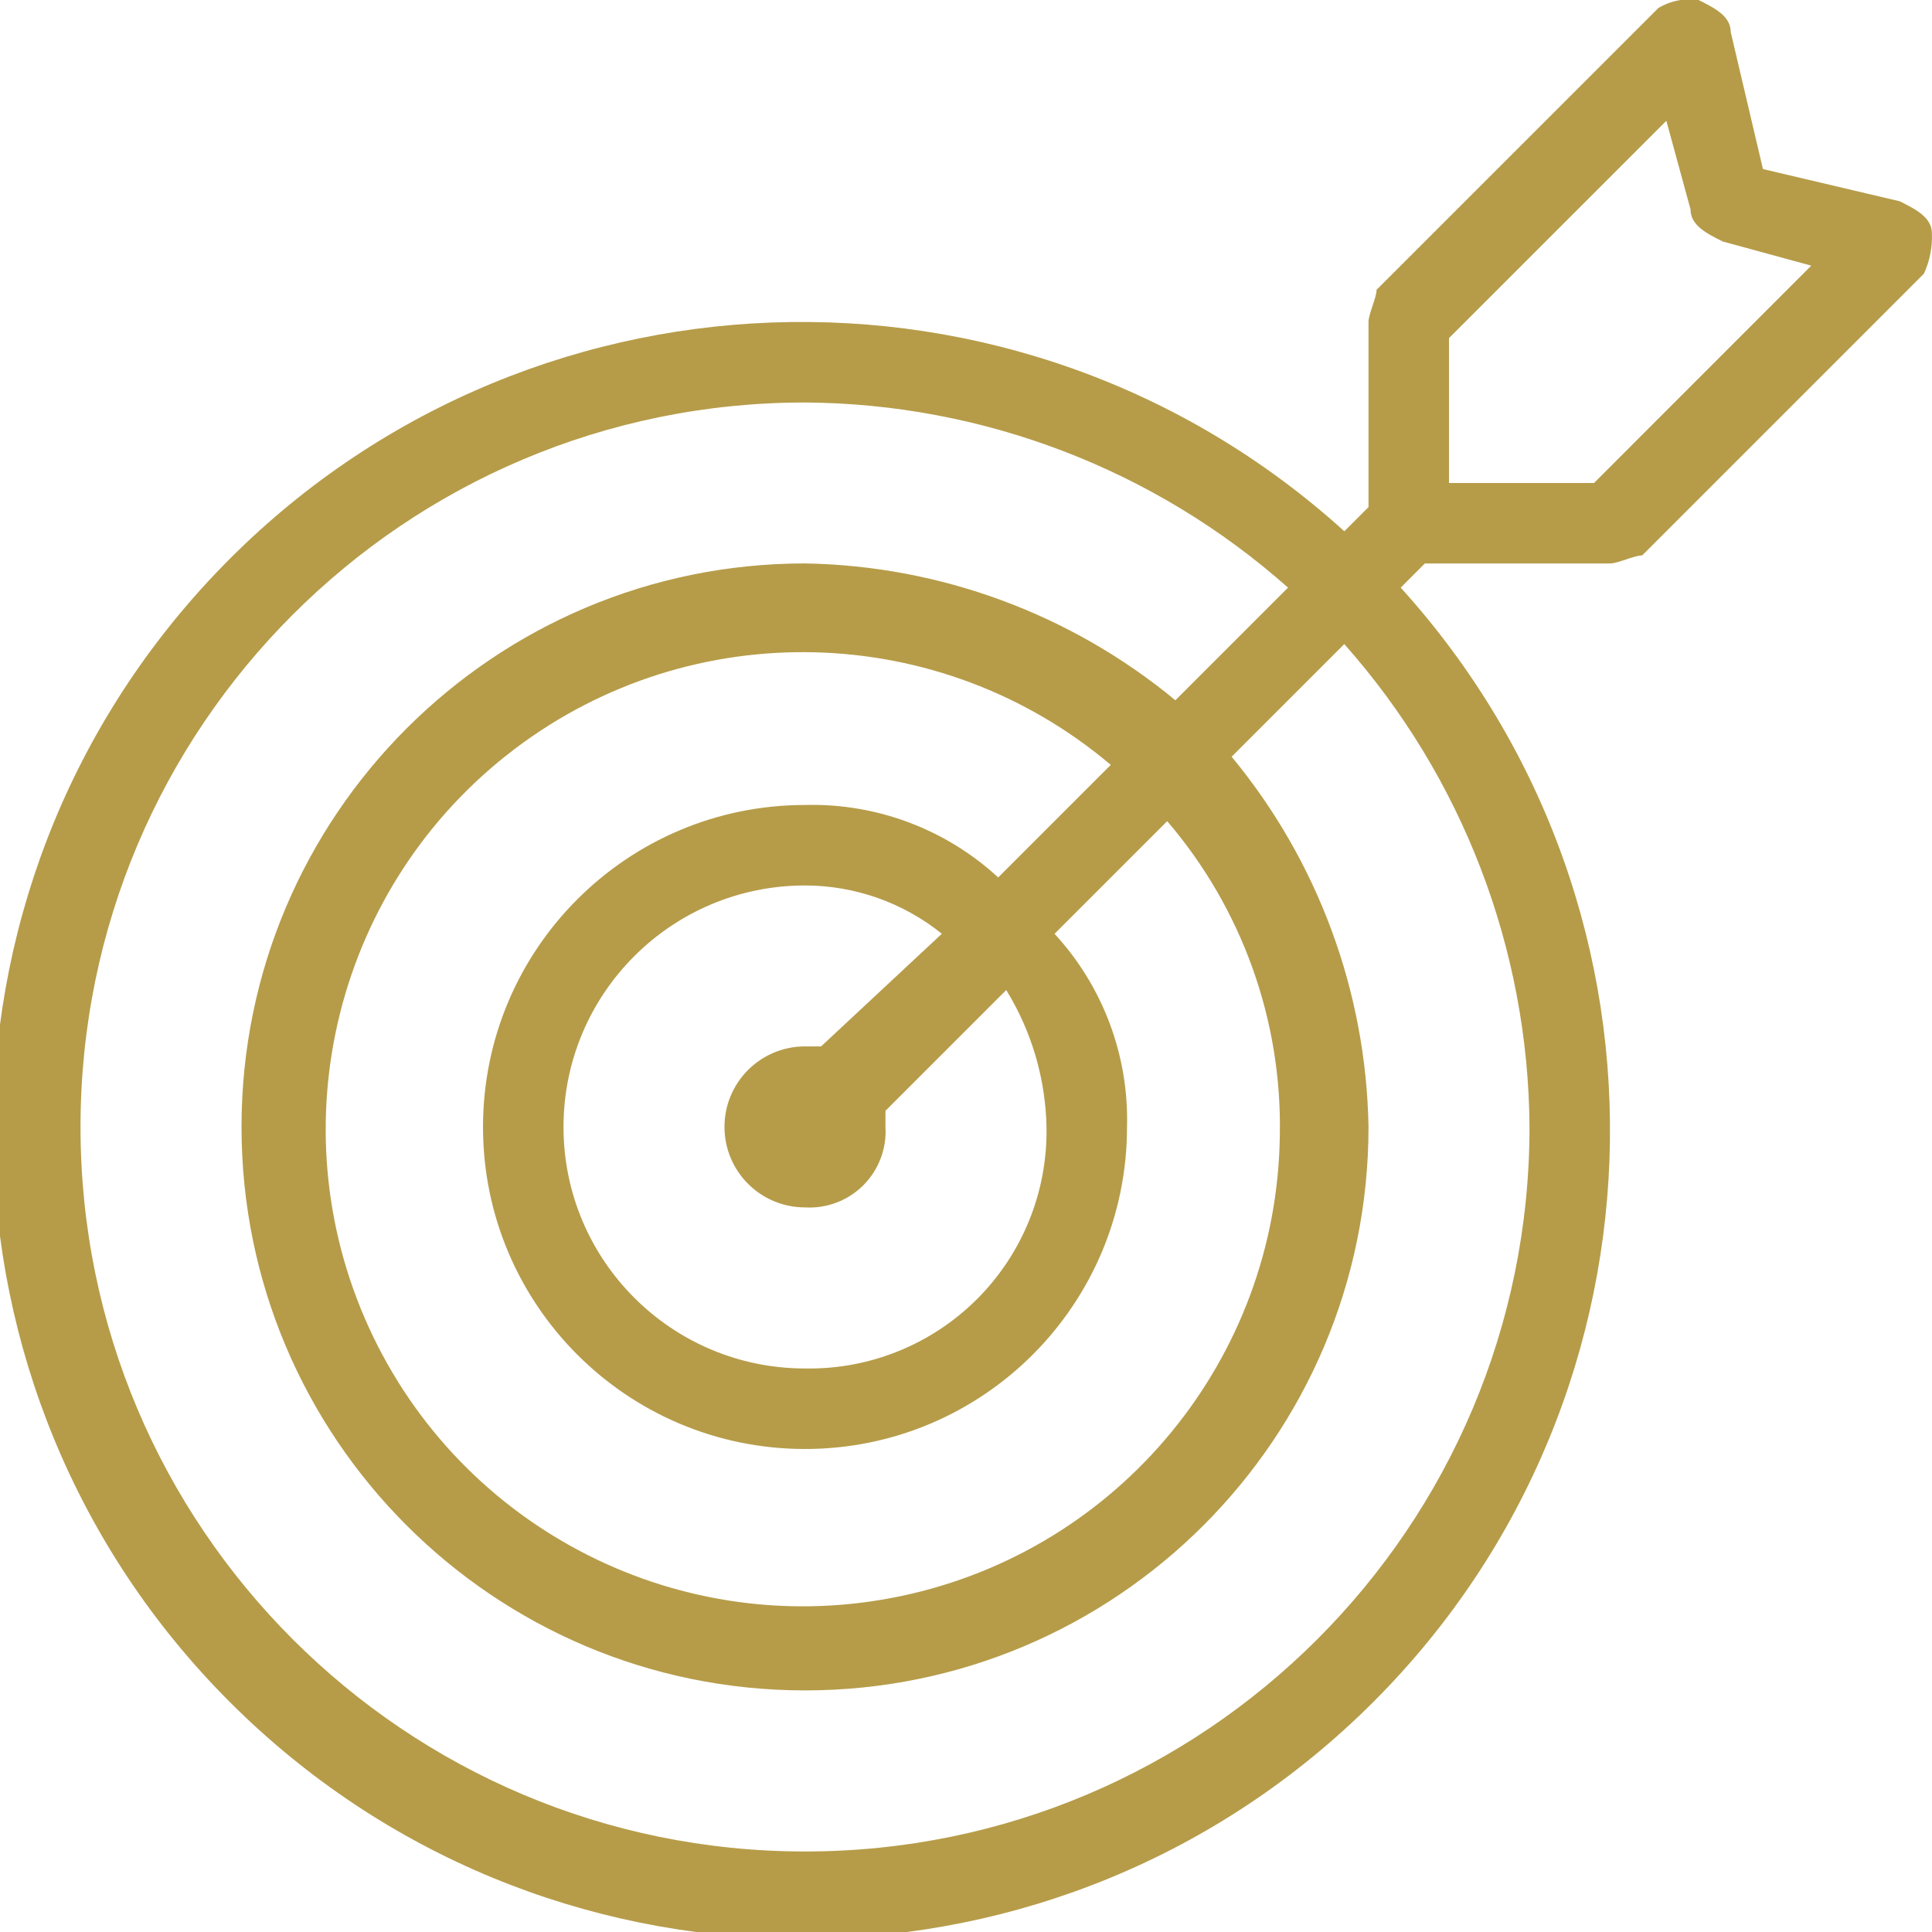
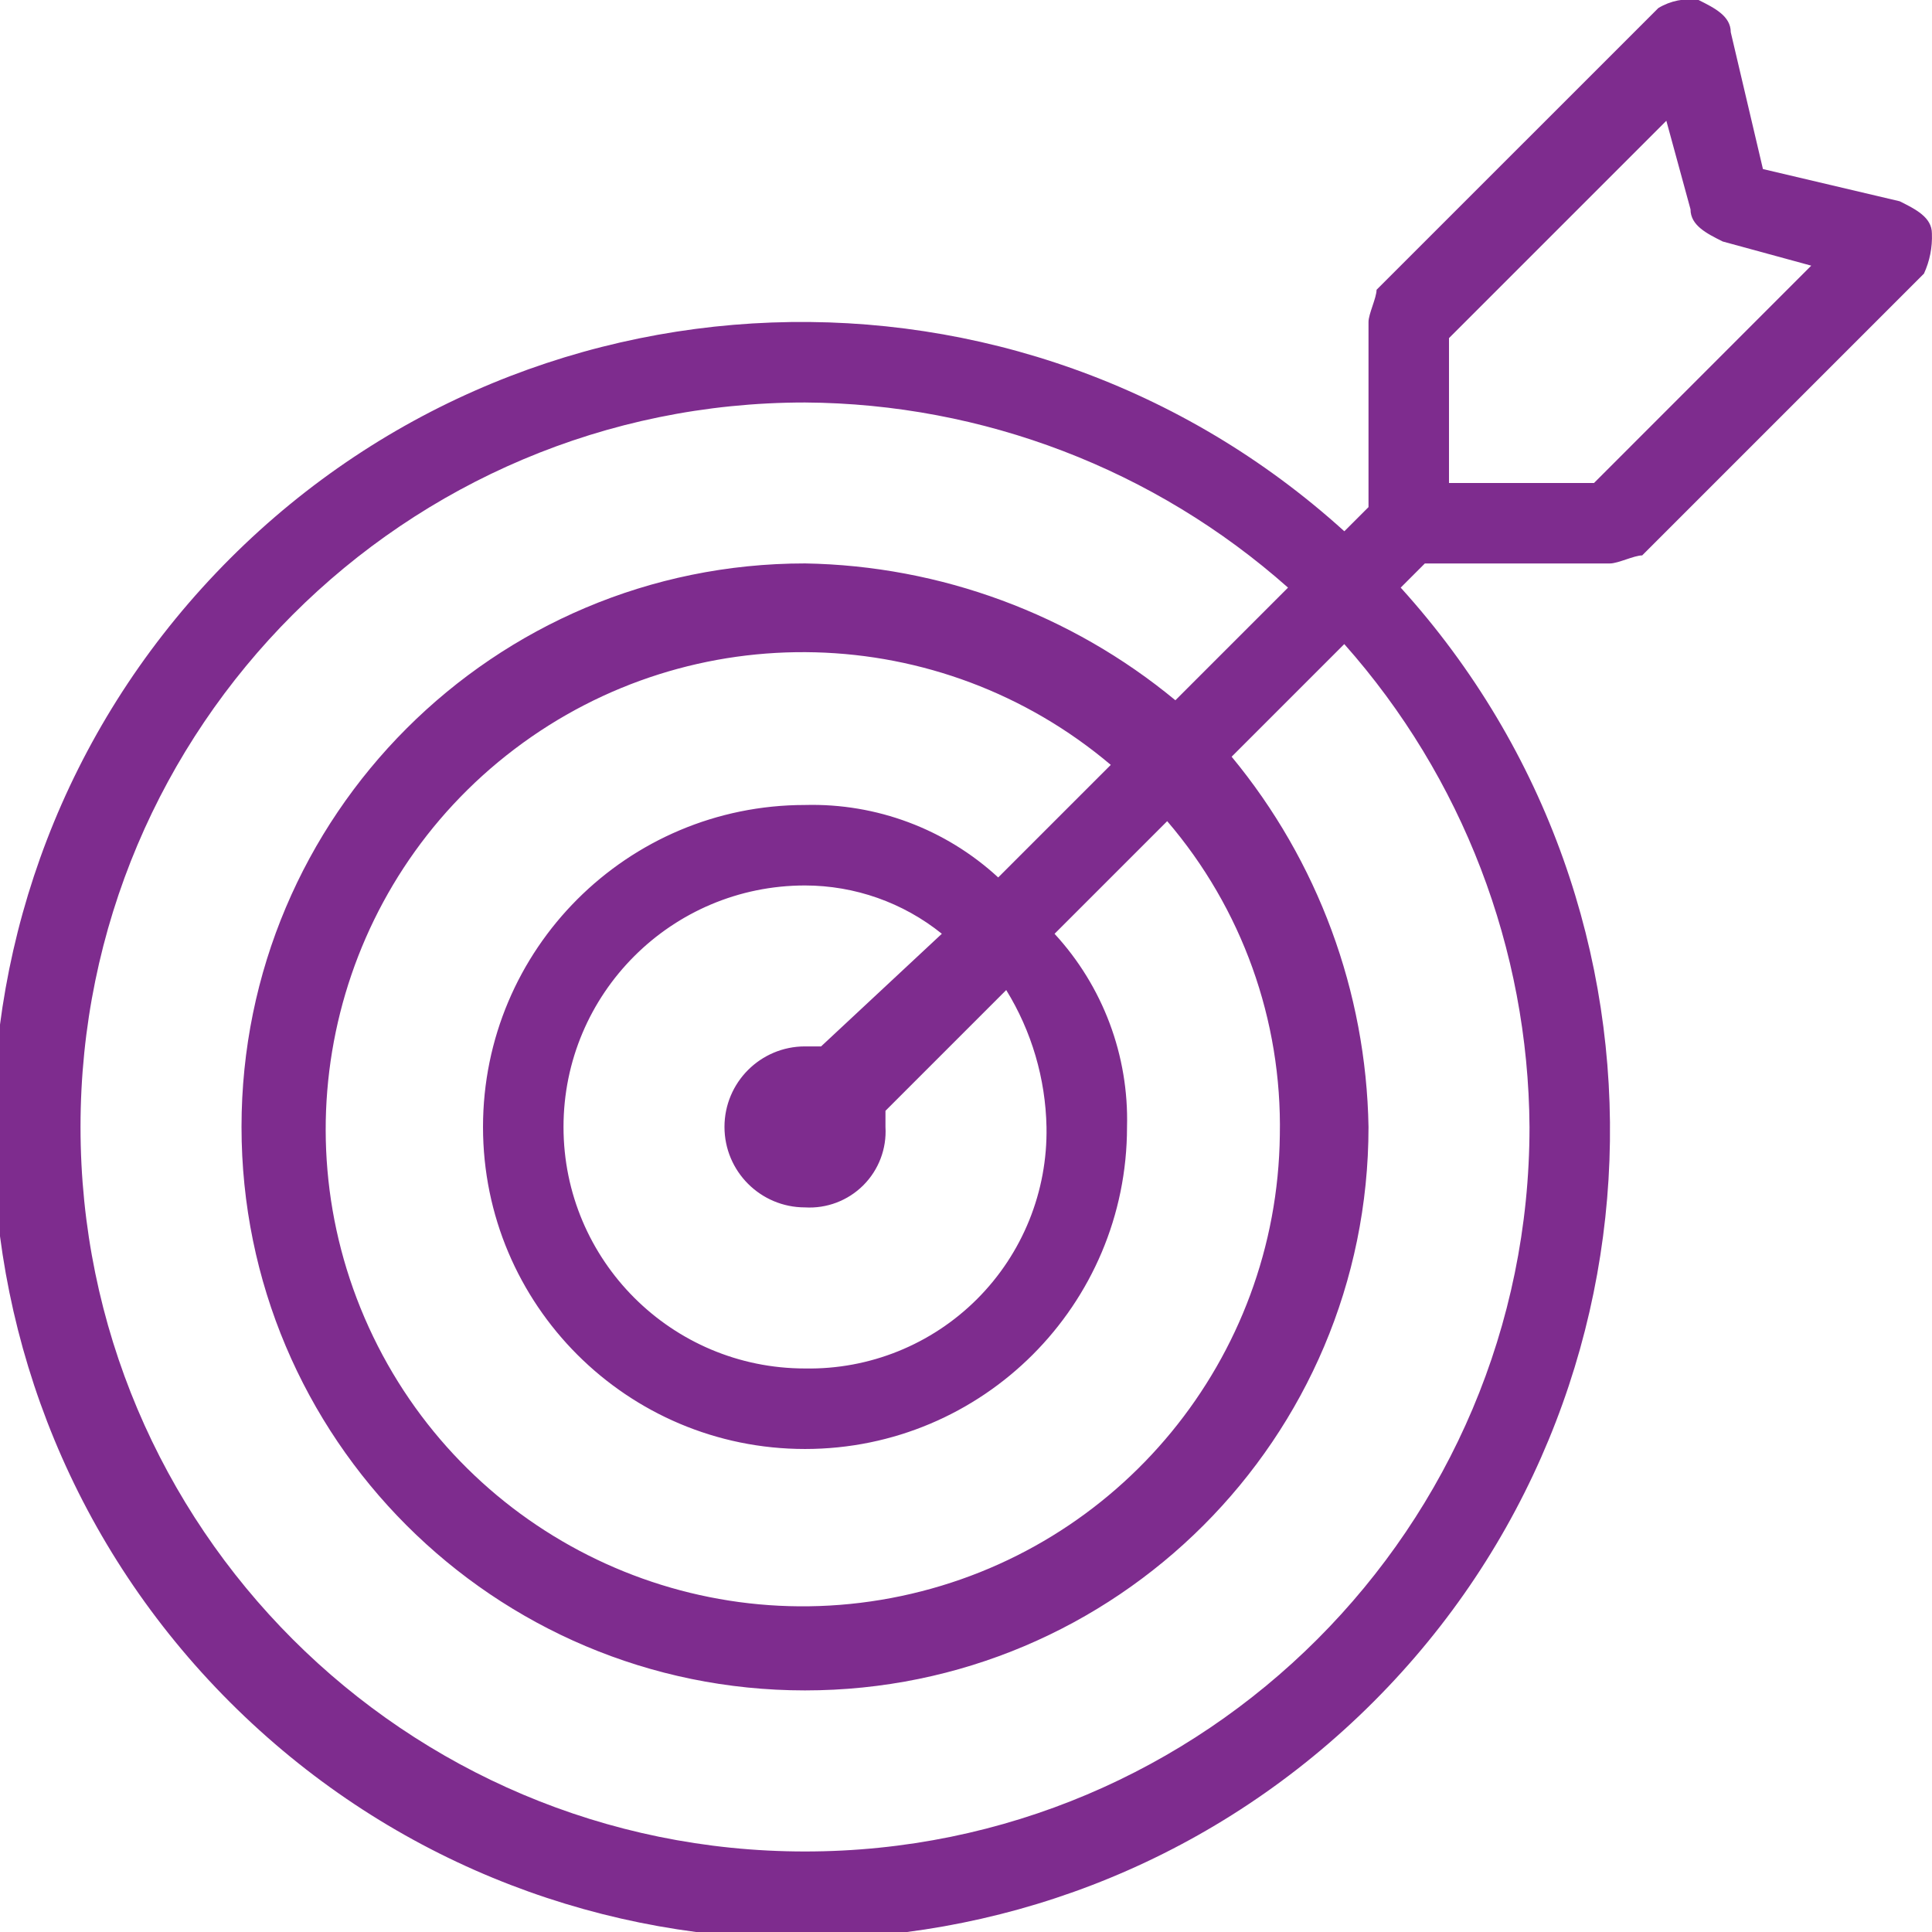
<svg xmlns="http://www.w3.org/2000/svg" width="56.603" height="56.603" viewBox="0 0 56.603 56.603">
-   <path id="goal" d="M56.6,6.84c0-.472-.472-.708-.943-.943L51.65,4.953,50.707.943c0-.472-.472-.708-.943-.943a1.767,1.767,0,0,0-1.179.236L40.33,8.49c0,.236-.236.708-.236.943v5.424l-.708.708a23.686,23.686,0,1,0,1.651,1.651l.708-.708h5.424c.236,0,.708-.236.943-.236l8.255-8.255A2.564,2.564,0,0,0,56.6,6.84ZM44.811,33.018A21.226,21.226,0,1,1,23.585,11.792a21.52,21.52,0,0,1,14.151,5.424l-3.3,3.3a17.5,17.5,0,0,0-10.849-4.009A16.509,16.509,0,1,0,40.094,33.018,17.5,17.5,0,0,0,36.084,22.17l3.3-3.3A21.52,21.52,0,0,1,44.811,33.018Zm-14.151,0a6.949,6.949,0,0,1-7.075,7.075,7.075,7.075,0,0,1,0-14.151,6.4,6.4,0,0,1,4.009,1.415l-3.538,3.3h-.472a2.358,2.358,0,0,0,0,4.717,2.228,2.228,0,0,0,2.358-2.358v-.472l3.538-3.538A7.951,7.951,0,0,1,30.66,33.018Zm-1.415-7.311a8.034,8.034,0,0,0-5.66-2.123,9.434,9.434,0,1,0,9.434,9.434,8.034,8.034,0,0,0-2.123-5.66l3.3-3.3a13.724,13.724,0,0,1,3.3,9.2,13.977,13.977,0,1,1-4.953-10.849ZM46.7,14.151H42.452V9.906L48.82,3.538l.708,2.594c0,.472.472.708.943.943l2.594.708Z" fill="#b69c49" />
+   <path id="goal" d="M56.6,6.84c0-.472-.472-.708-.943-.943L51.65,4.953,50.707.943c0-.472-.472-.708-.943-.943a1.767,1.767,0,0,0-1.179.236L40.33,8.49c0,.236-.236.708-.236.943v5.424l-.708.708a23.686,23.686,0,1,0,1.651,1.651l.708-.708h5.424c.236,0,.708-.236.943-.236l8.255-8.255A2.564,2.564,0,0,0,56.6,6.84ZM44.811,33.018A21.226,21.226,0,1,1,23.585,11.792a21.52,21.52,0,0,1,14.151,5.424l-3.3,3.3a17.5,17.5,0,0,0-10.849-4.009A16.509,16.509,0,1,0,40.094,33.018,17.5,17.5,0,0,0,36.084,22.17l3.3-3.3A21.52,21.52,0,0,1,44.811,33.018Zm-14.151,0a6.949,6.949,0,0,1-7.075,7.075,7.075,7.075,0,0,1,0-14.151,6.4,6.4,0,0,1,4.009,1.415l-3.538,3.3h-.472a2.358,2.358,0,0,0,0,4.717,2.228,2.228,0,0,0,2.358-2.358v-.472l3.538-3.538A7.951,7.951,0,0,1,30.66,33.018Zm-1.415-7.311a8.034,8.034,0,0,0-5.66-2.123,9.434,9.434,0,1,0,9.434,9.434,8.034,8.034,0,0,0-2.123-5.66l3.3-3.3a13.724,13.724,0,0,1,3.3,9.2,13.977,13.977,0,1,1-4.953-10.849ZM46.7,14.151H42.452V9.906L48.82,3.538l.708,2.594c0,.472.472.708.943.943l2.594.708Z" fill="#7E2C8E" />
</svg>
